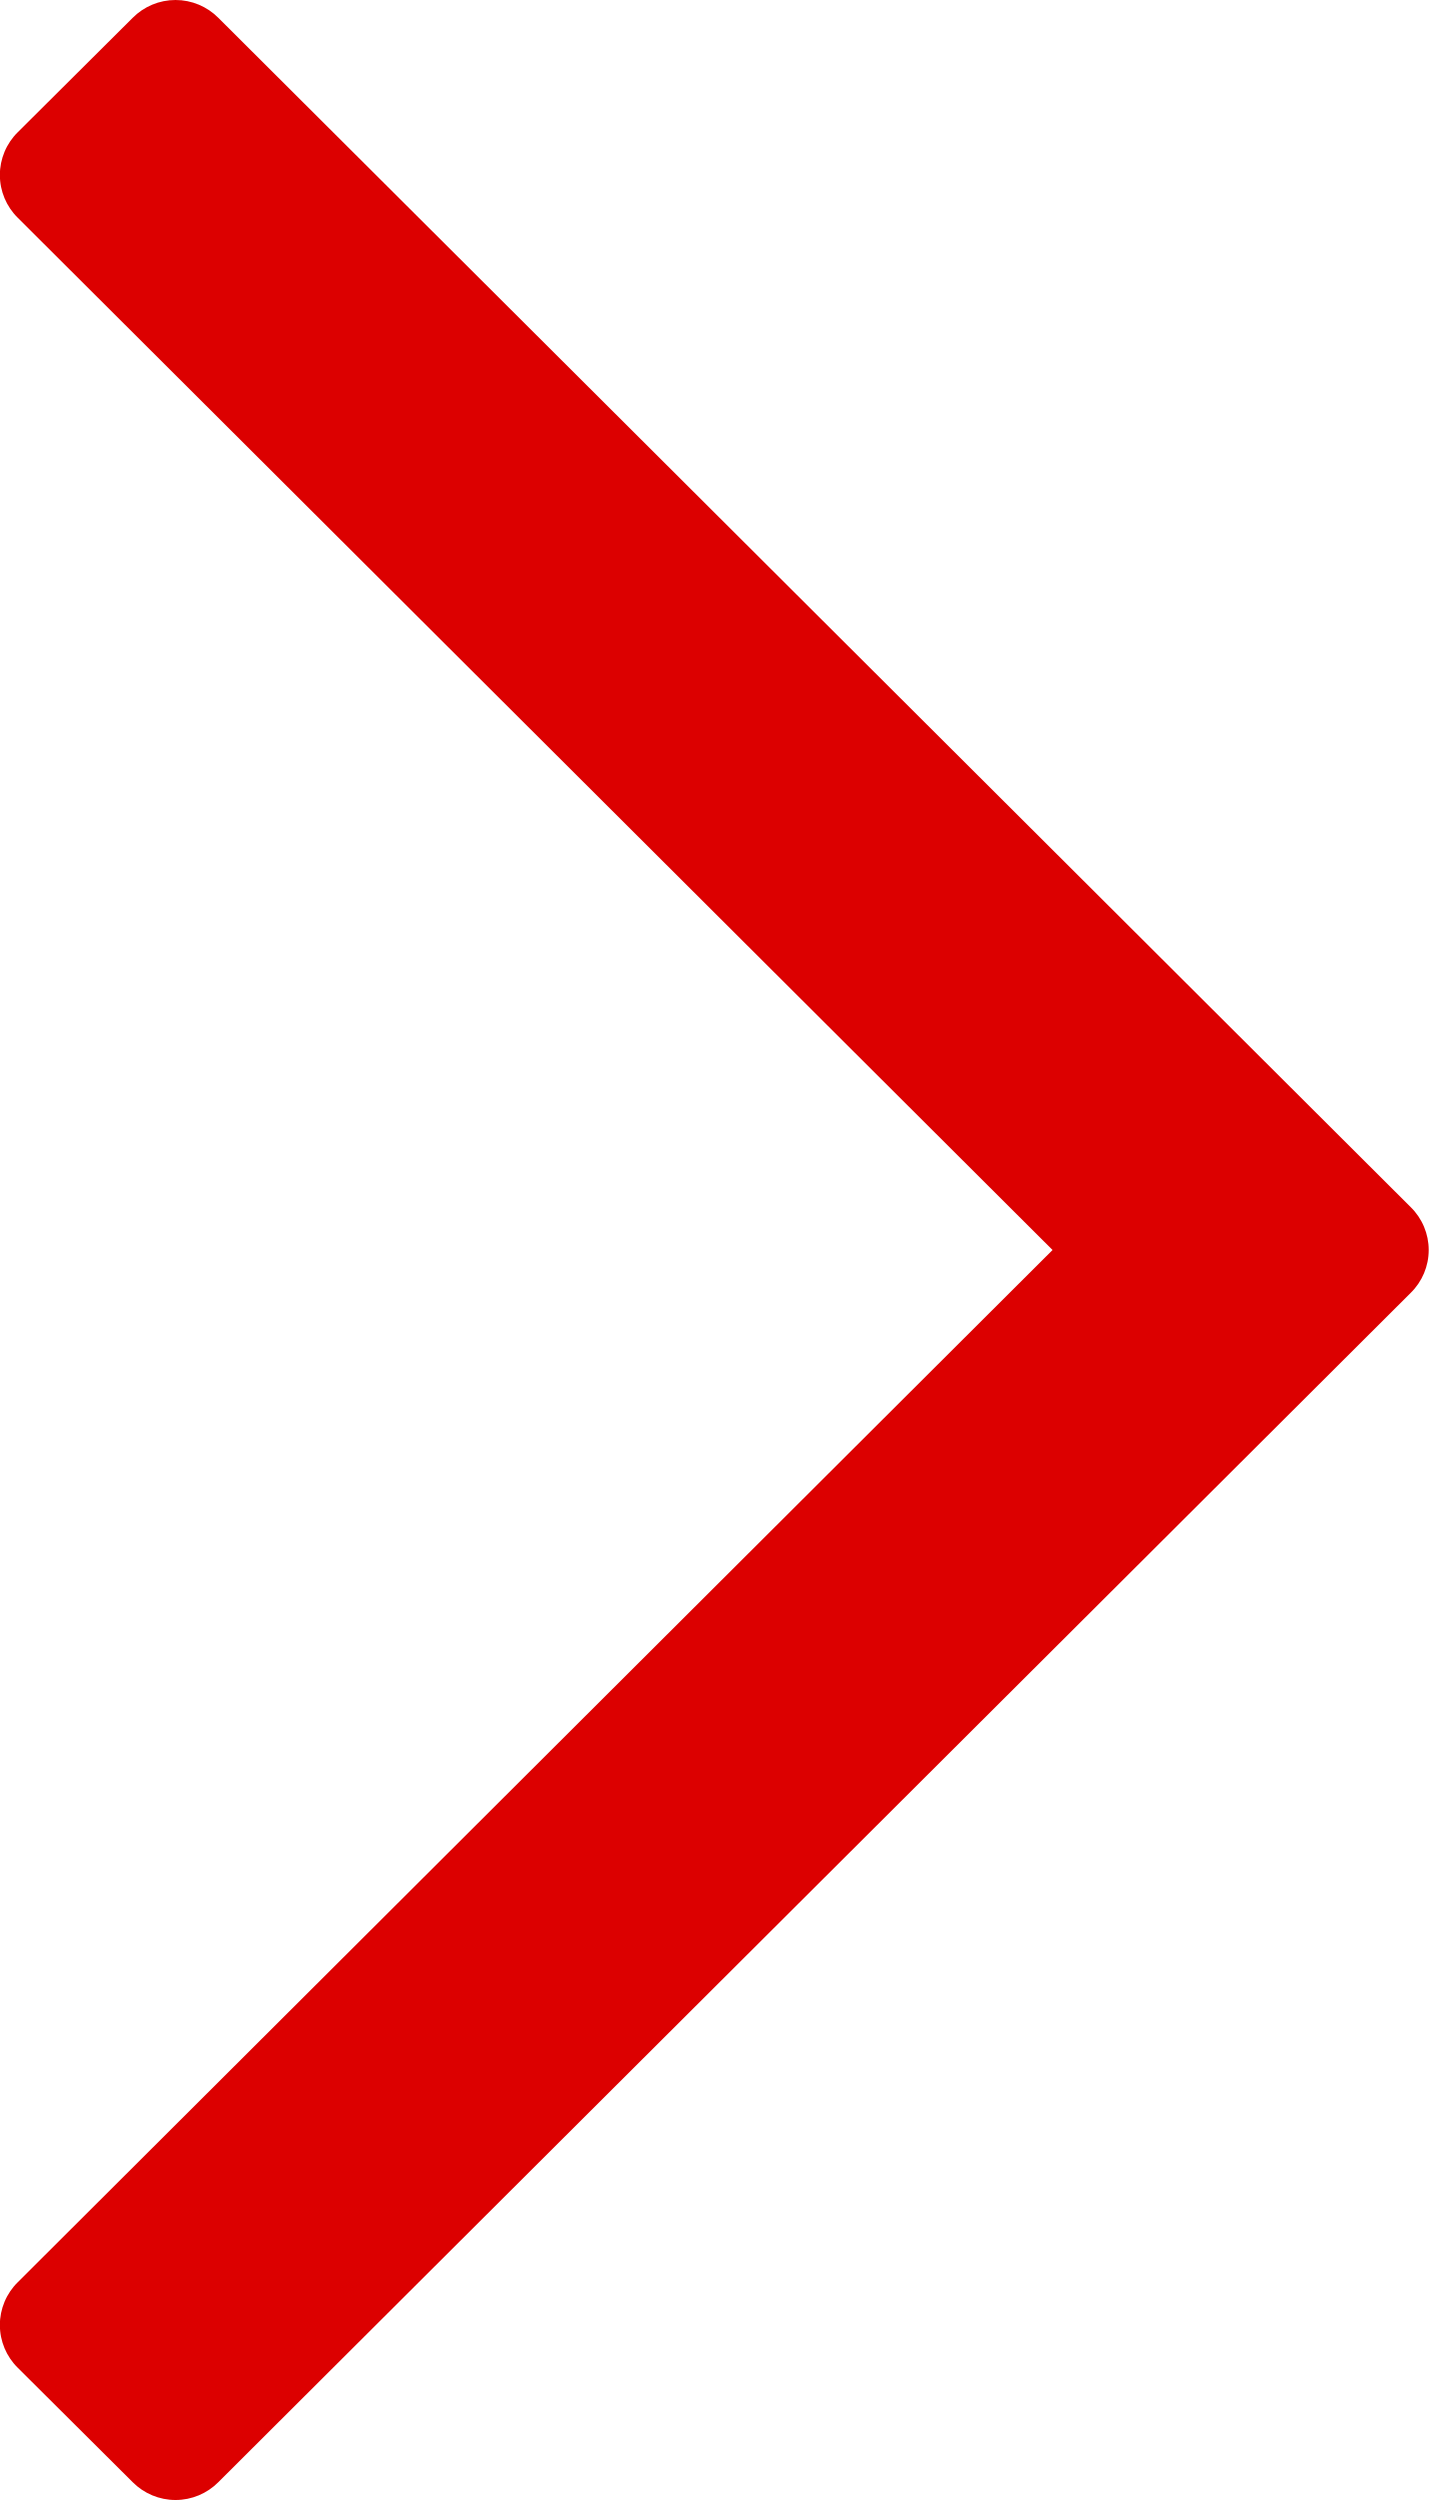
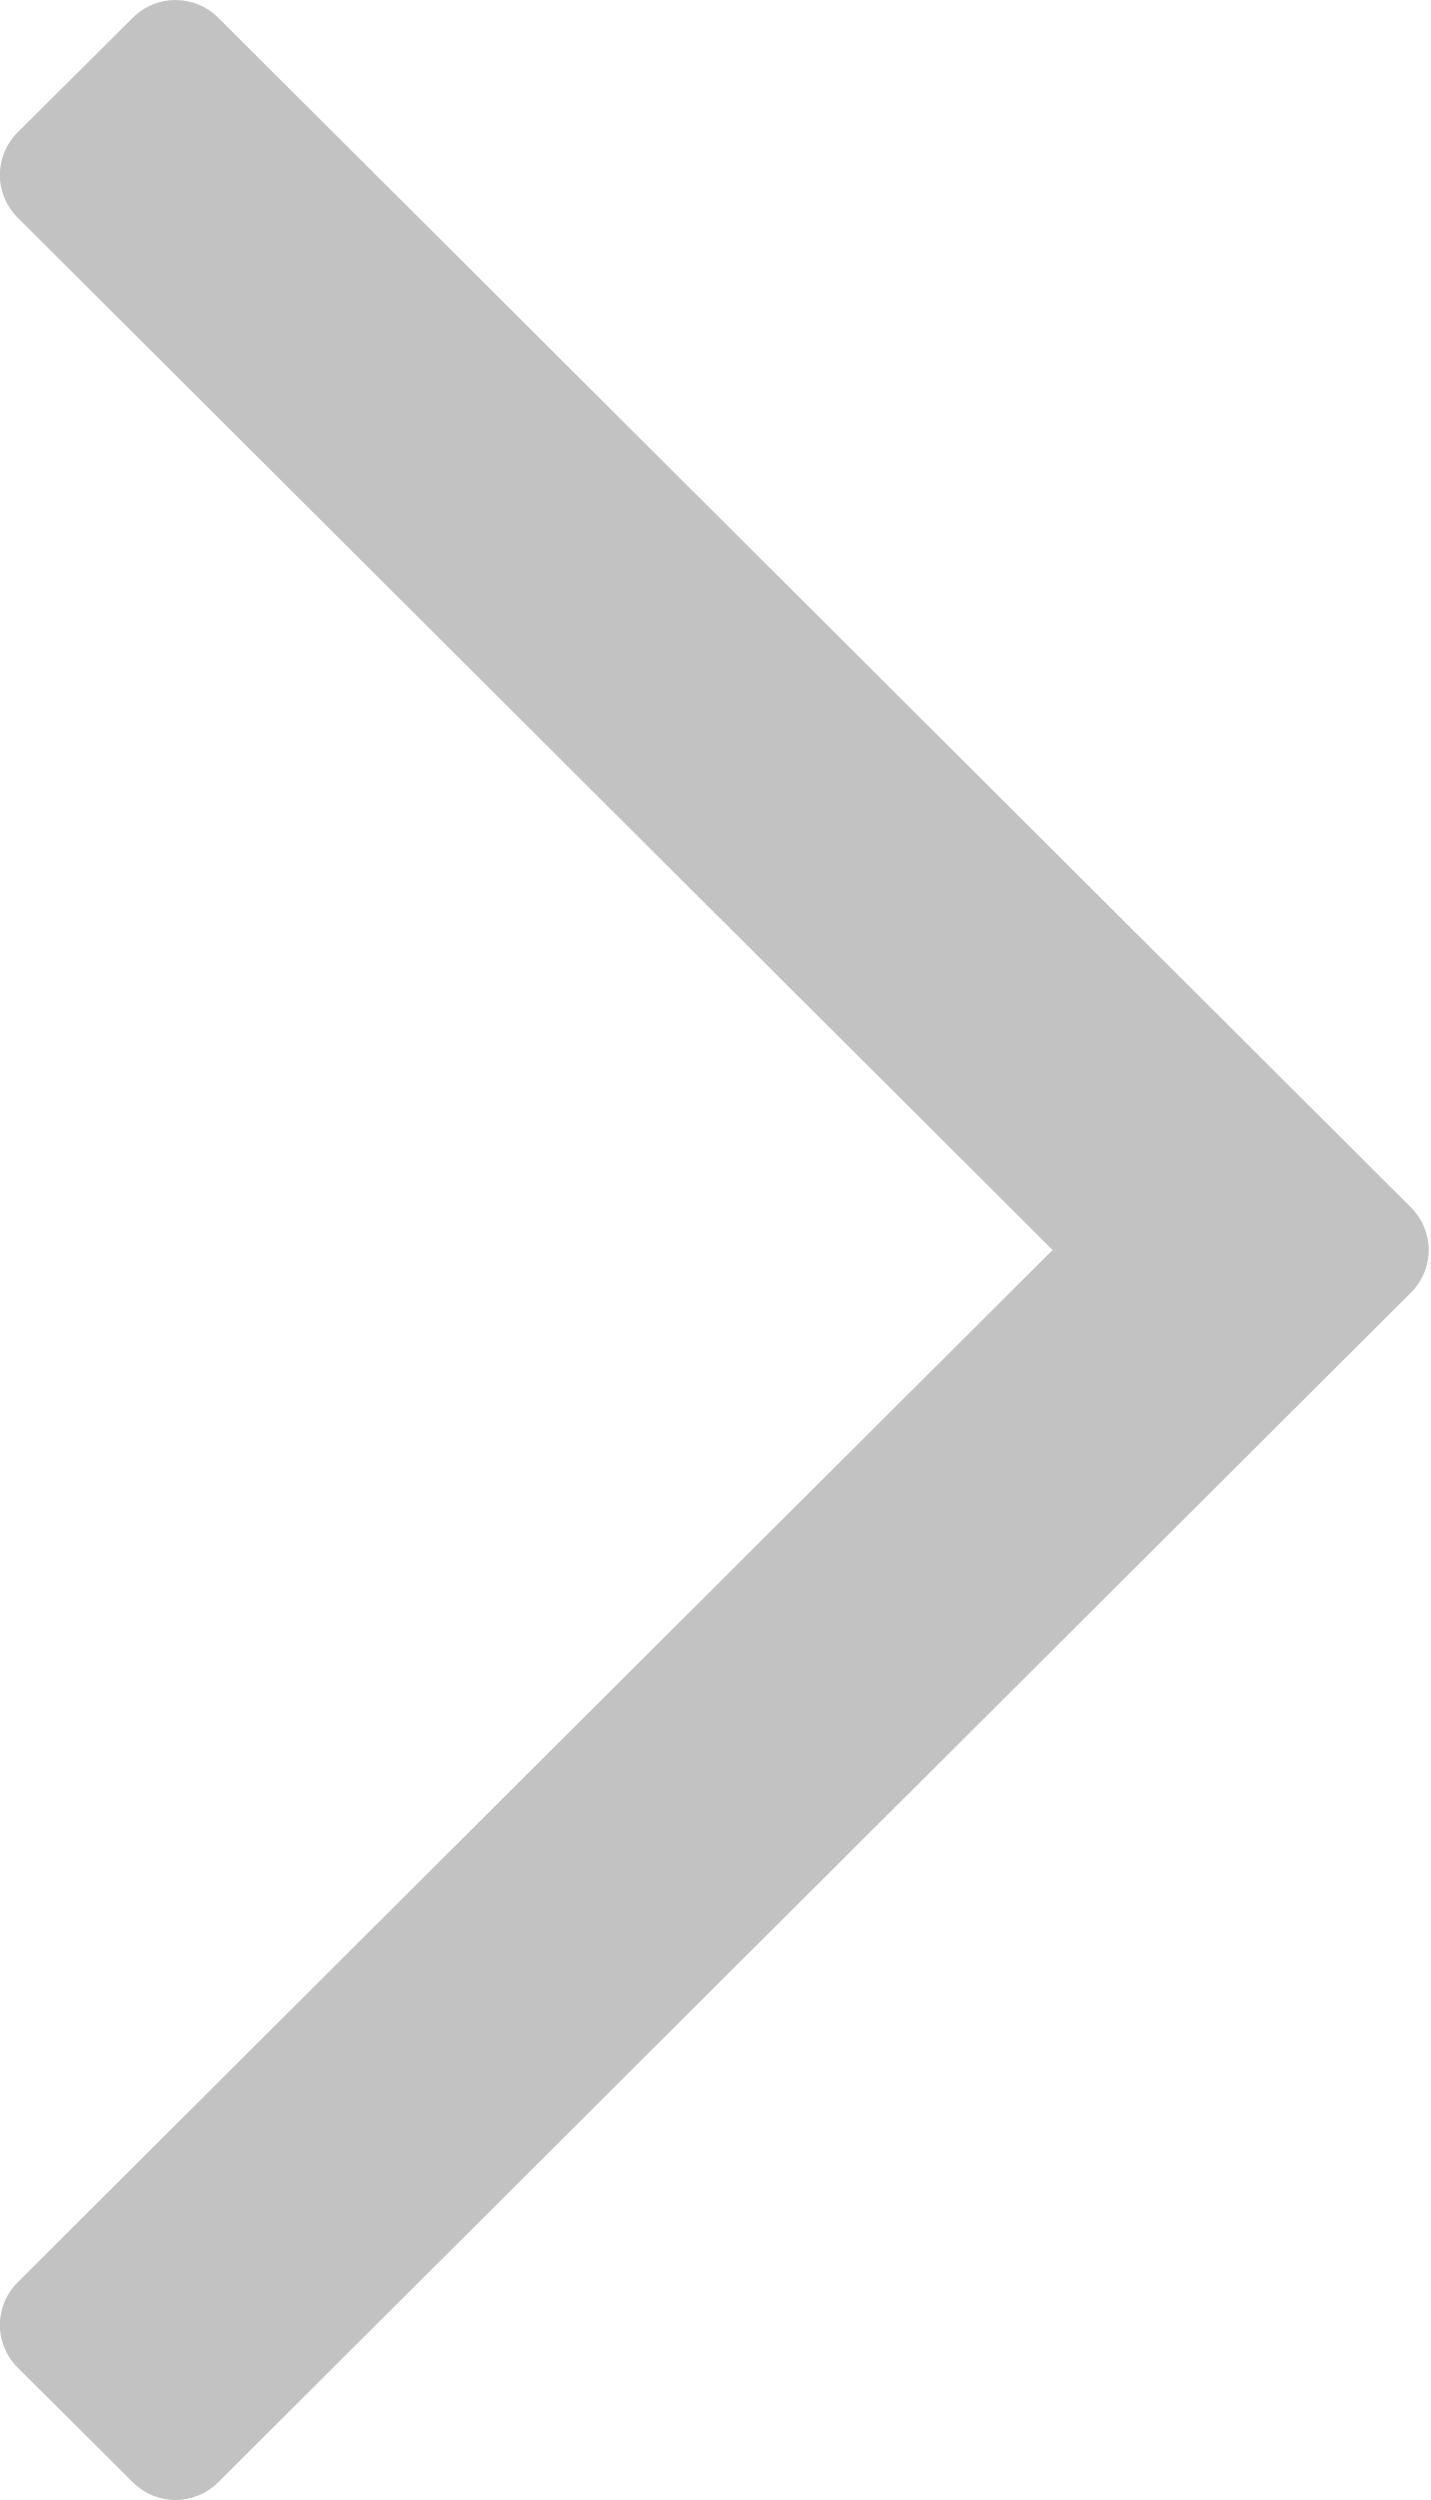
- <svg xmlns="http://www.w3.org/2000/svg" fill="#dc0000" width="28.03" height="49" viewBox="0 0 28.03 49">
+ <svg xmlns="http://www.w3.org/2000/svg" width="28.03" height="49" viewBox="0 0 28.03 49">
+   <defs>
+     <style>
+       .cls-1 {
+         fill: #333;
+         fill-rule: evenodd;
+         opacity: 0.3;
+       }
+     </style>
+   </defs>
  <path id="right_arrow" class="cls-1" d="M1665.63,3514.5l-20.28-20.23a1.177,1.177,0,0,1,0-1.68l2.25-2.24a1.183,1.183,0,0,1,1.68,0l23.37,23.31a1.177,1.177,0,0,1,0,1.68l-23.37,23.31a1.183,1.183,0,0,1-1.68,0l-2.25-2.24a1.177,1.177,0,0,1,0-1.68Z" transform="translate(-1645 -3490)" />
</svg>
